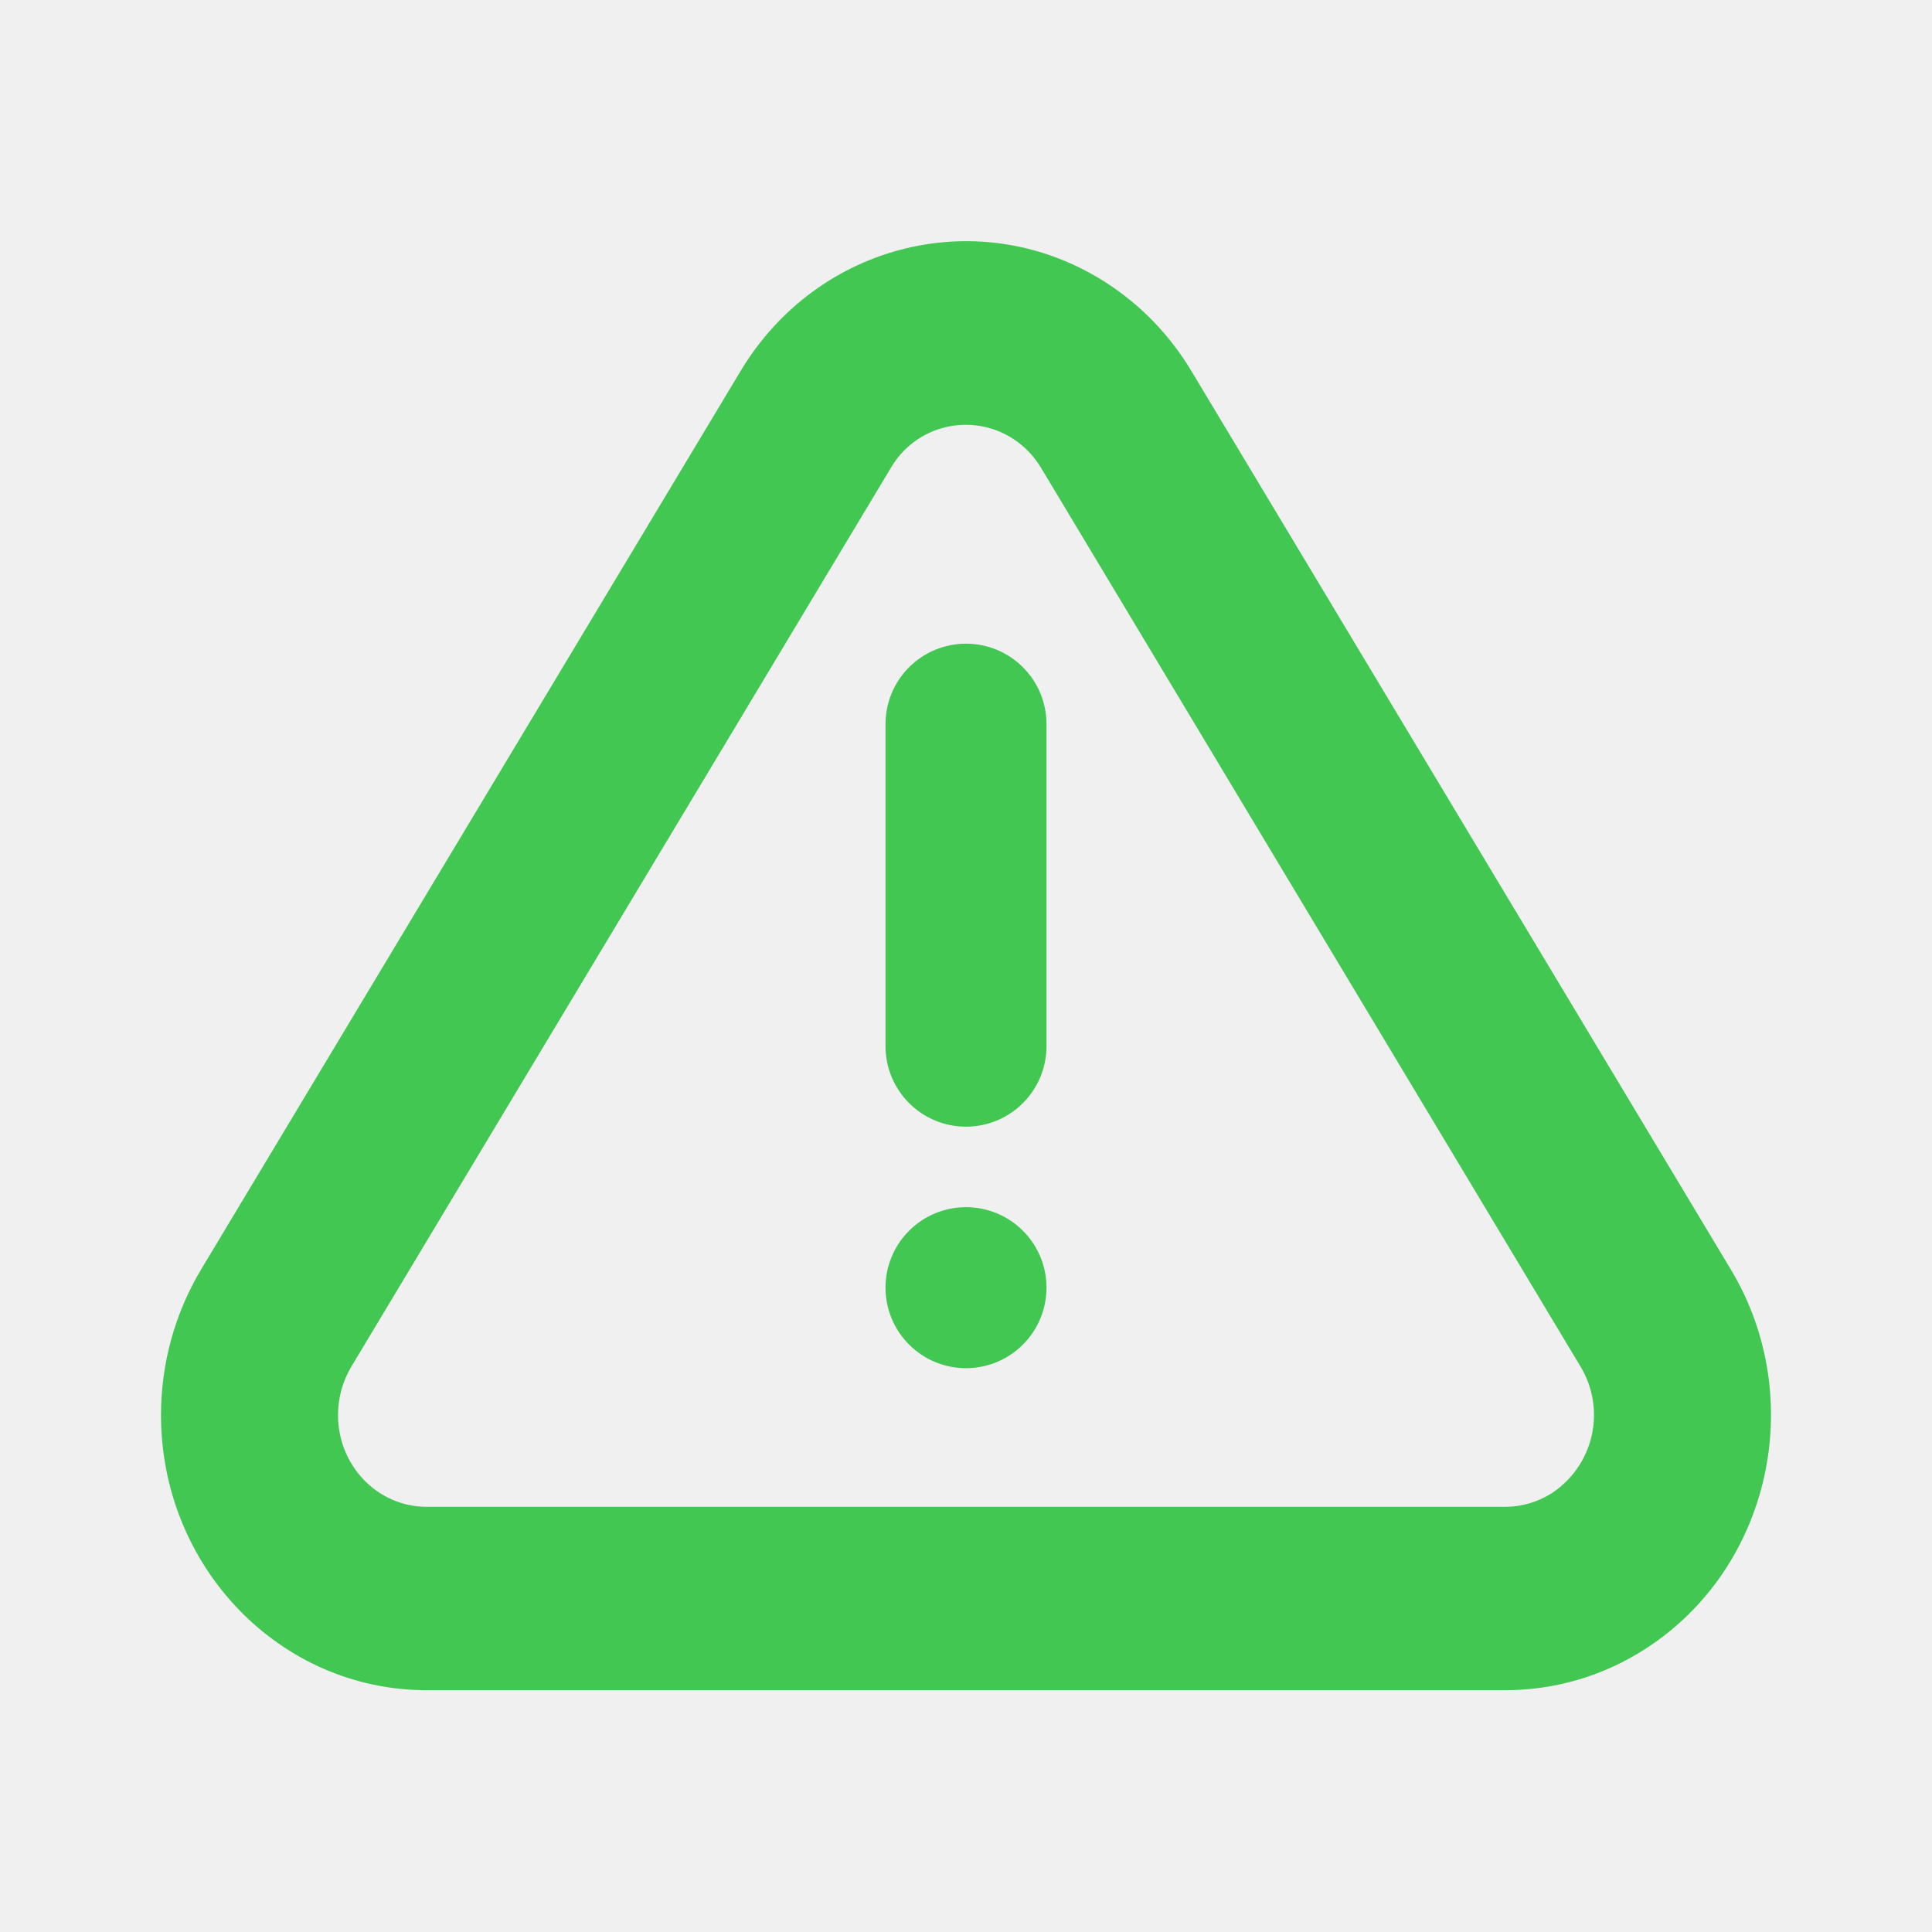
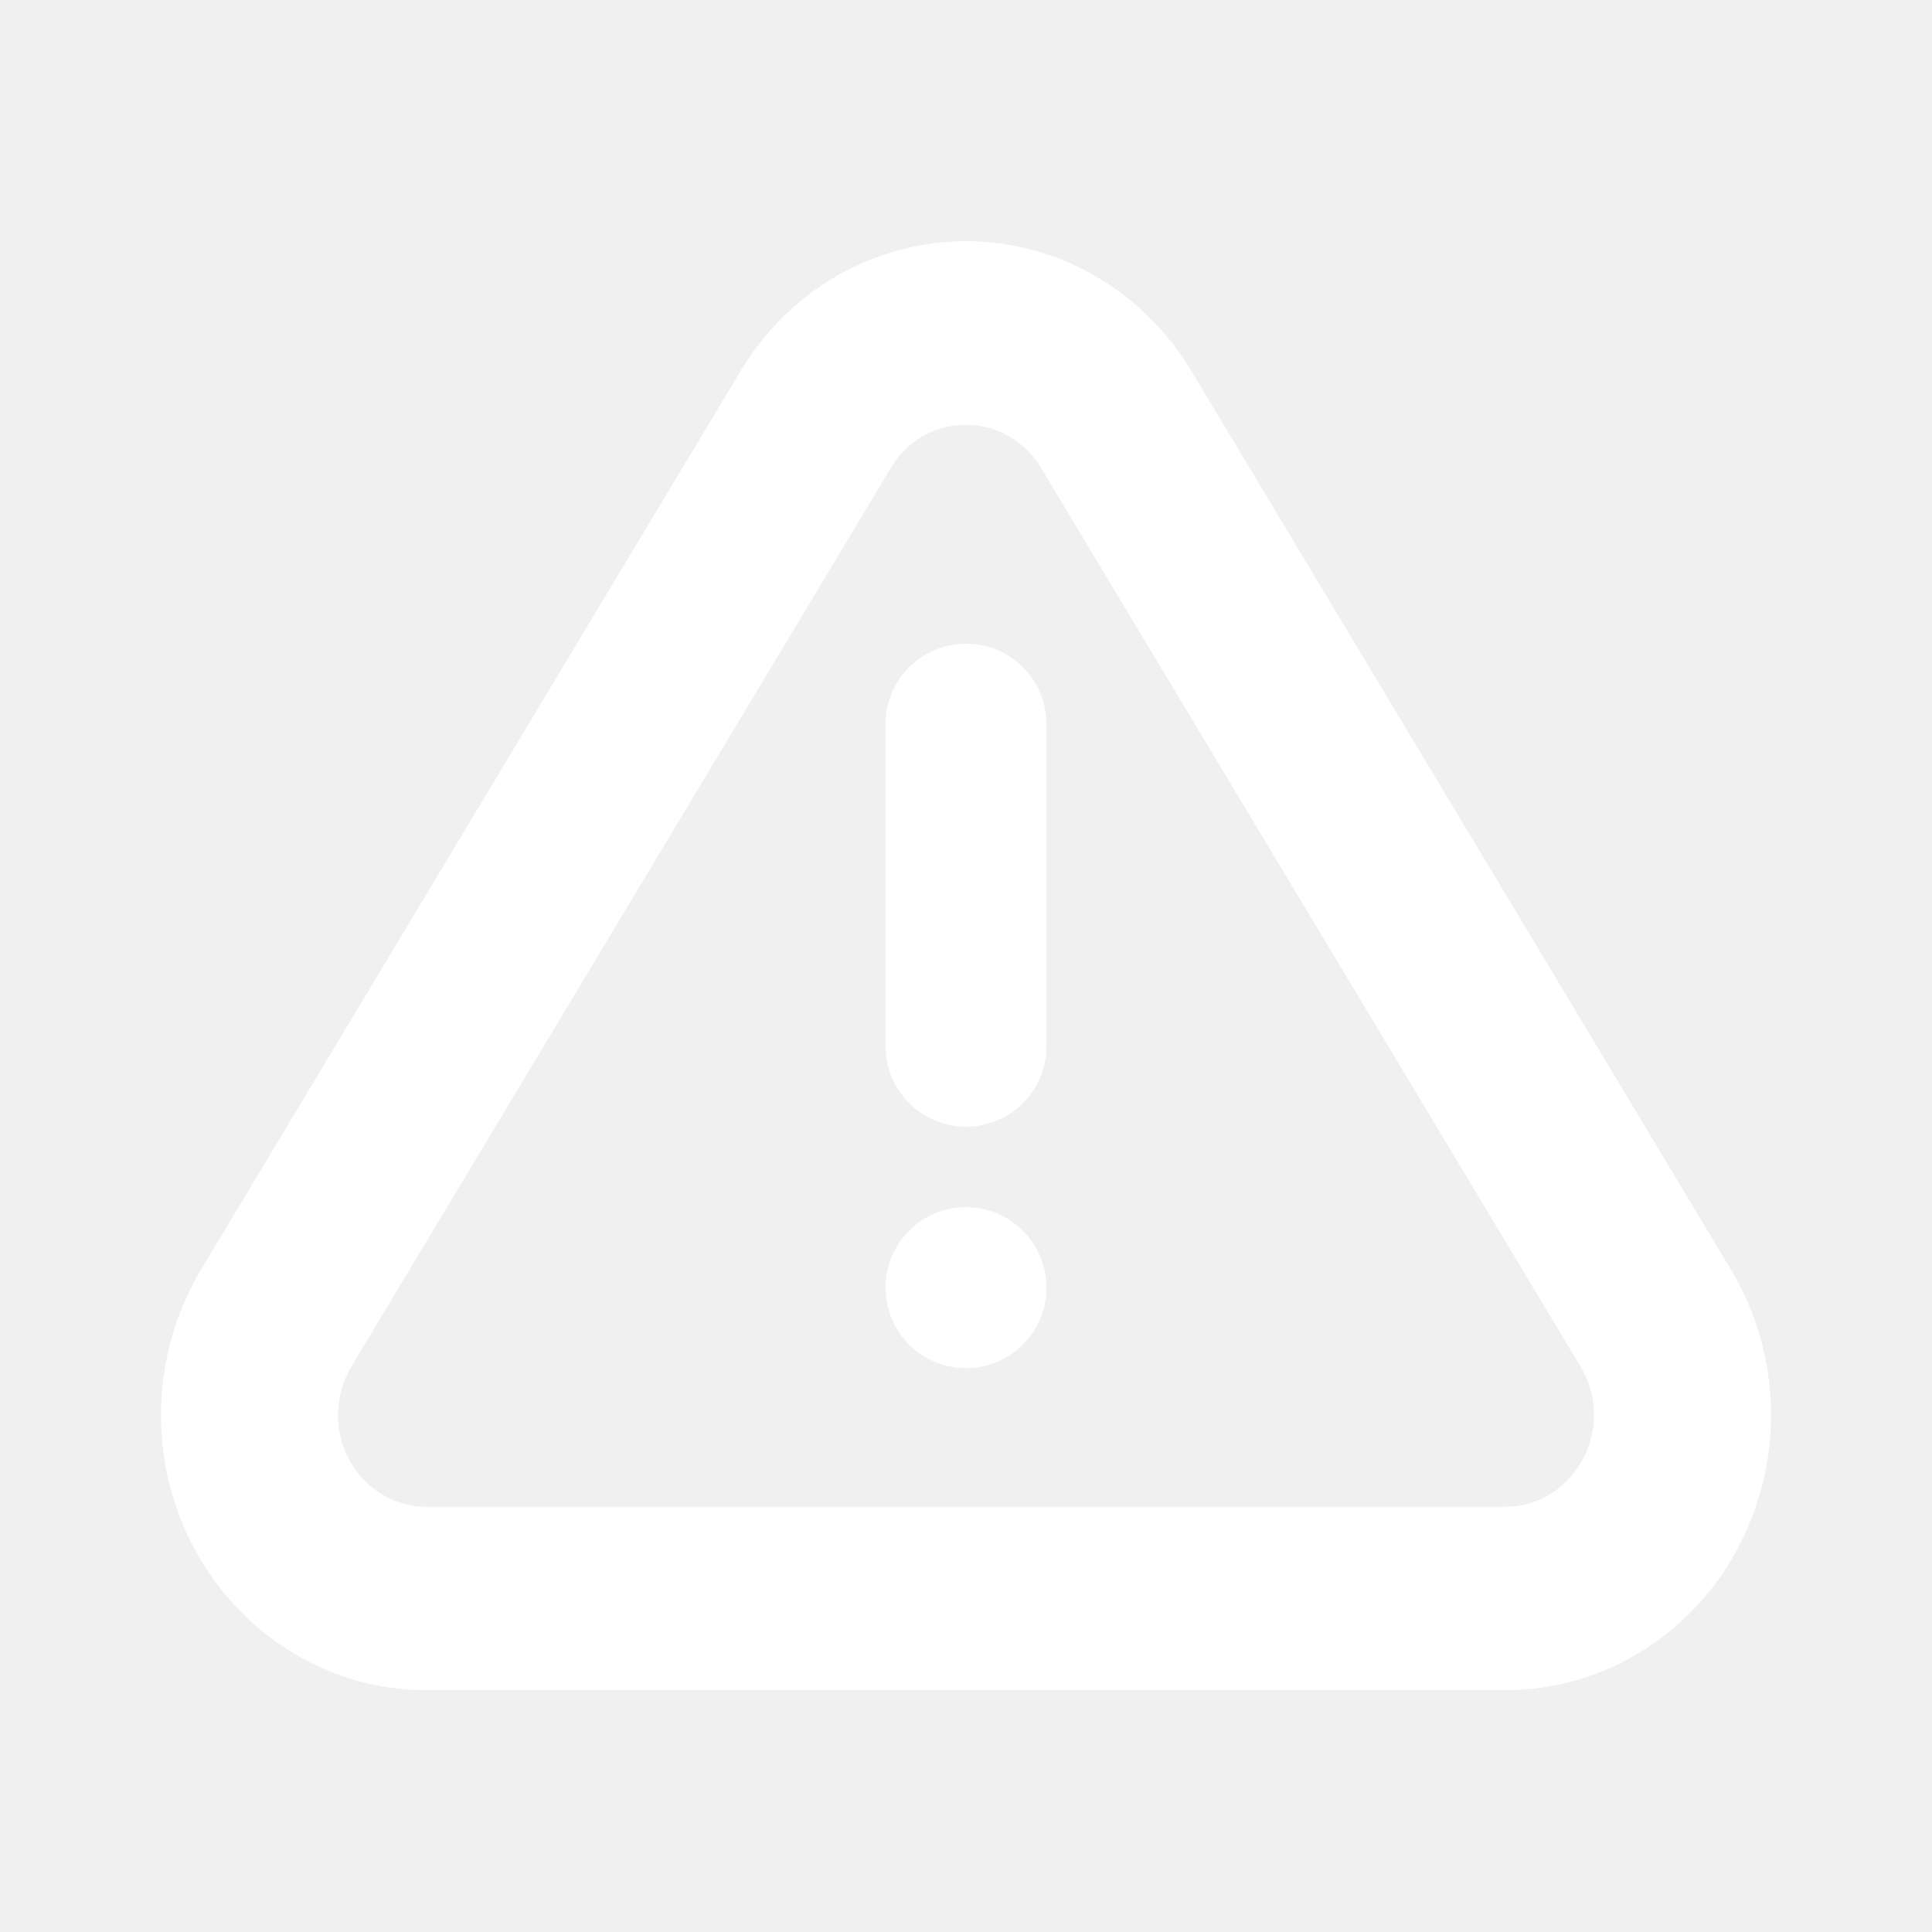
<svg xmlns="http://www.w3.org/2000/svg" width="24" height="24" viewBox="0 0 24 24" fill="none">
  <g id="jam:triangle-danger">
-     <path id="Vector" d="M14.8 4.609L21.501 15.77C22.464 17.373 21.991 19.482 20.444 20.48C19.925 20.817 19.32 20.996 18.701 20.996H5.298C3.477 20.996 2 19.466 2 17.577C2 16.938 2.173 16.313 2.498 15.77L9.2 4.609C10.162 3.006 12.196 2.515 13.743 3.513C14.171 3.789 14.533 4.164 14.8 4.609ZM12.58 5.448C12.458 5.369 12.32 5.316 12.177 5.292C12.033 5.268 11.886 5.273 11.745 5.307C11.604 5.341 11.47 5.403 11.354 5.49C11.237 5.577 11.139 5.687 11.066 5.813L4.365 16.976C4.256 17.158 4.199 17.366 4.199 17.578C4.199 18.208 4.691 18.718 5.299 18.718H18.7C18.906 18.718 19.107 18.658 19.281 18.546C19.531 18.38 19.707 18.124 19.773 17.832C19.838 17.539 19.789 17.233 19.634 16.976L12.933 5.813C12.846 5.666 12.725 5.541 12.581 5.448H12.58ZM12 16.996C11.735 16.996 11.48 16.891 11.293 16.703C11.105 16.515 11 16.261 11 15.996C11 15.731 11.105 15.476 11.293 15.289C11.48 15.101 11.735 14.996 12 14.996C12.265 14.996 12.52 15.101 12.707 15.289C12.895 15.476 13 15.731 13 15.996C13 16.261 12.895 16.515 12.707 16.703C12.52 16.891 12.265 16.996 12 16.996ZM12 7.996C12.265 7.996 12.52 8.101 12.707 8.289C12.895 8.476 13 8.731 13 8.996V12.996C13 13.261 12.895 13.515 12.707 13.703C12.52 13.891 12.265 13.996 12 13.996C11.735 13.996 11.48 13.891 11.293 13.703C11.105 13.515 11 13.261 11 12.996V8.996C11 8.731 11.105 8.476 11.293 8.289C11.48 8.101 11.735 7.996 12 7.996Z" fill="#41c752" />
+     <path id="Vector" d="M14.8 4.609L21.501 15.77C22.464 17.373 21.991 19.482 20.444 20.48C19.925 20.817 19.32 20.996 18.701 20.996H5.298C3.477 20.996 2 19.466 2 17.577C2 16.938 2.173 16.313 2.498 15.77L9.2 4.609C10.162 3.006 12.196 2.515 13.743 3.513C14.171 3.789 14.533 4.164 14.8 4.609ZM12.58 5.448C12.458 5.369 12.32 5.316 12.177 5.292C12.033 5.268 11.886 5.273 11.745 5.307C11.604 5.341 11.47 5.403 11.354 5.49C11.237 5.577 11.139 5.687 11.066 5.813L4.365 16.976C4.256 17.158 4.199 17.366 4.199 17.578C4.199 18.208 4.691 18.718 5.299 18.718H18.7C18.906 18.718 19.107 18.658 19.281 18.546C19.531 18.38 19.707 18.124 19.773 17.832C19.838 17.539 19.789 17.233 19.634 16.976L12.933 5.813C12.846 5.666 12.725 5.541 12.581 5.448H12.58ZM12 16.996C11.735 16.996 11.48 16.891 11.293 16.703C11.105 16.515 11 16.261 11 15.996C11 15.731 11.105 15.476 11.293 15.289C11.48 15.101 11.735 14.996 12 14.996C12.265 14.996 12.52 15.101 12.707 15.289C12.895 15.476 13 15.731 13 15.996C13 16.261 12.895 16.515 12.707 16.703C12.52 16.891 12.265 16.996 12 16.996ZM12 7.996C12.265 7.996 12.52 8.101 12.707 8.289C12.895 8.476 13 8.731 13 8.996V12.996C13 13.261 12.895 13.515 12.707 13.703C12.52 13.891 12.265 13.996 12 13.996C11.735 13.996 11.48 13.891 11.293 13.703C11.105 13.515 11 13.261 11 12.996V8.996C11 8.731 11.105 8.476 11.293 8.289C11.48 8.101 11.735 7.996 12 7.996Z" fill="white" />
  </g>
</svg>
